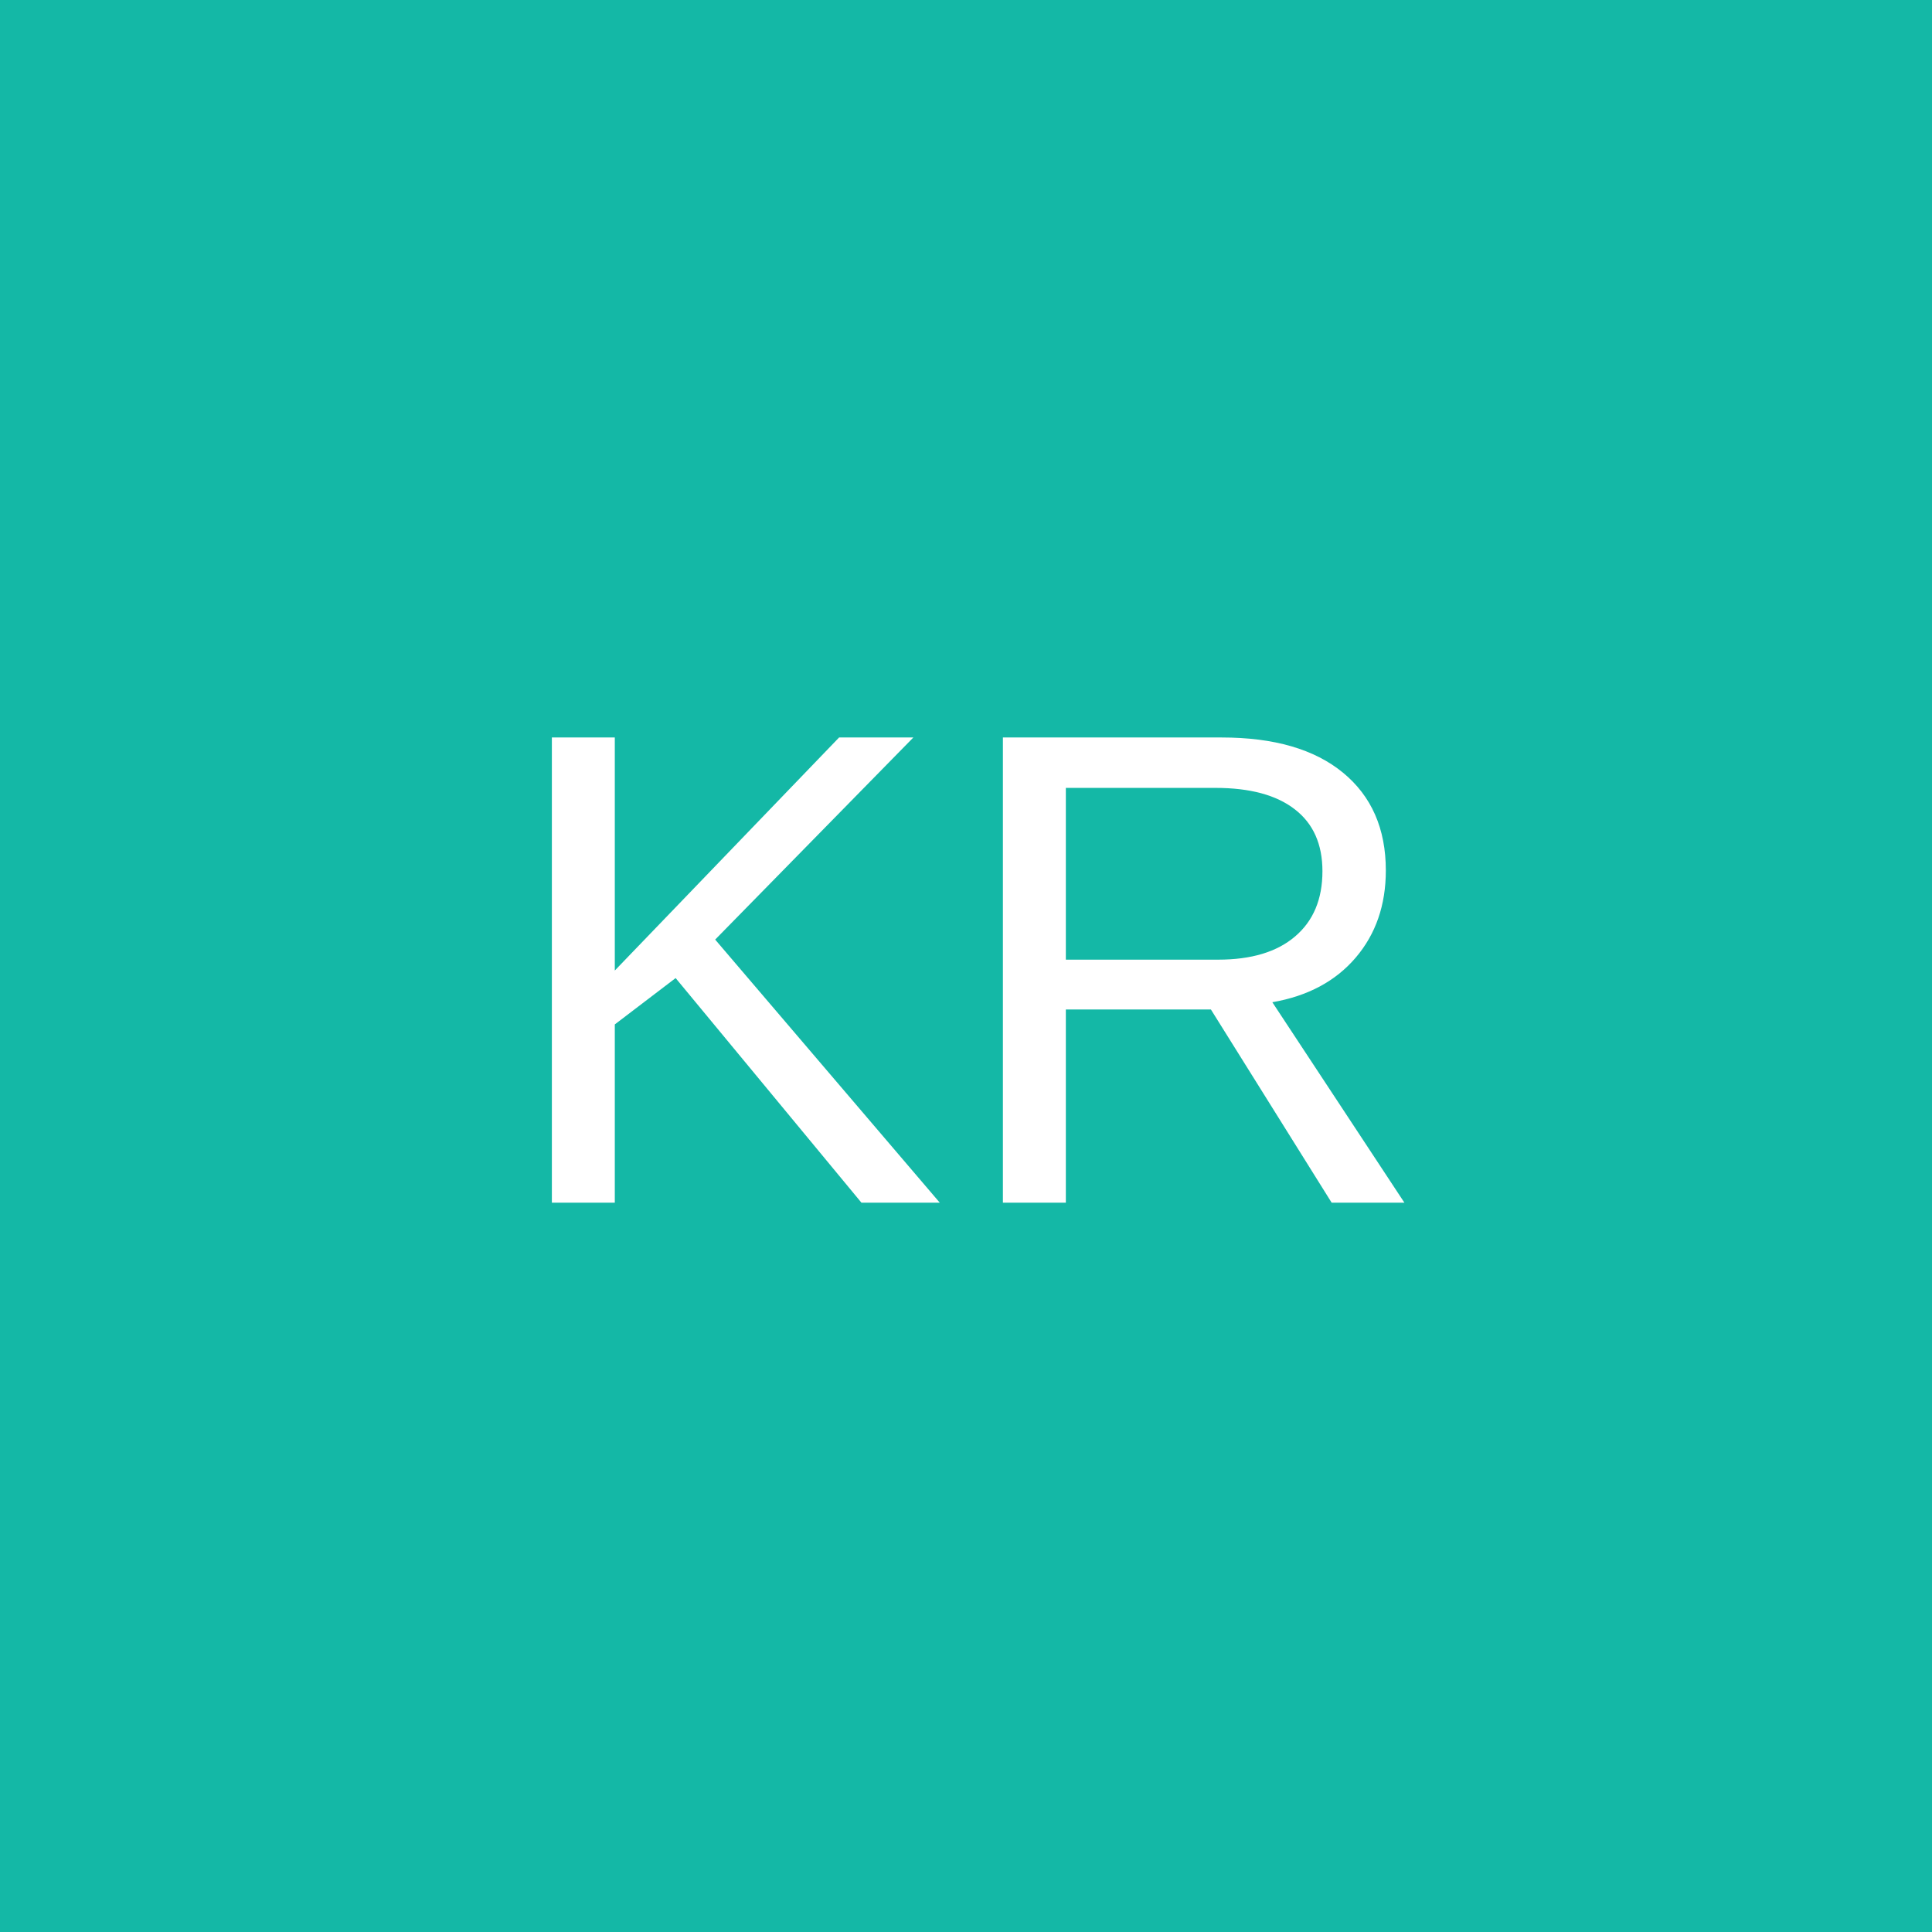
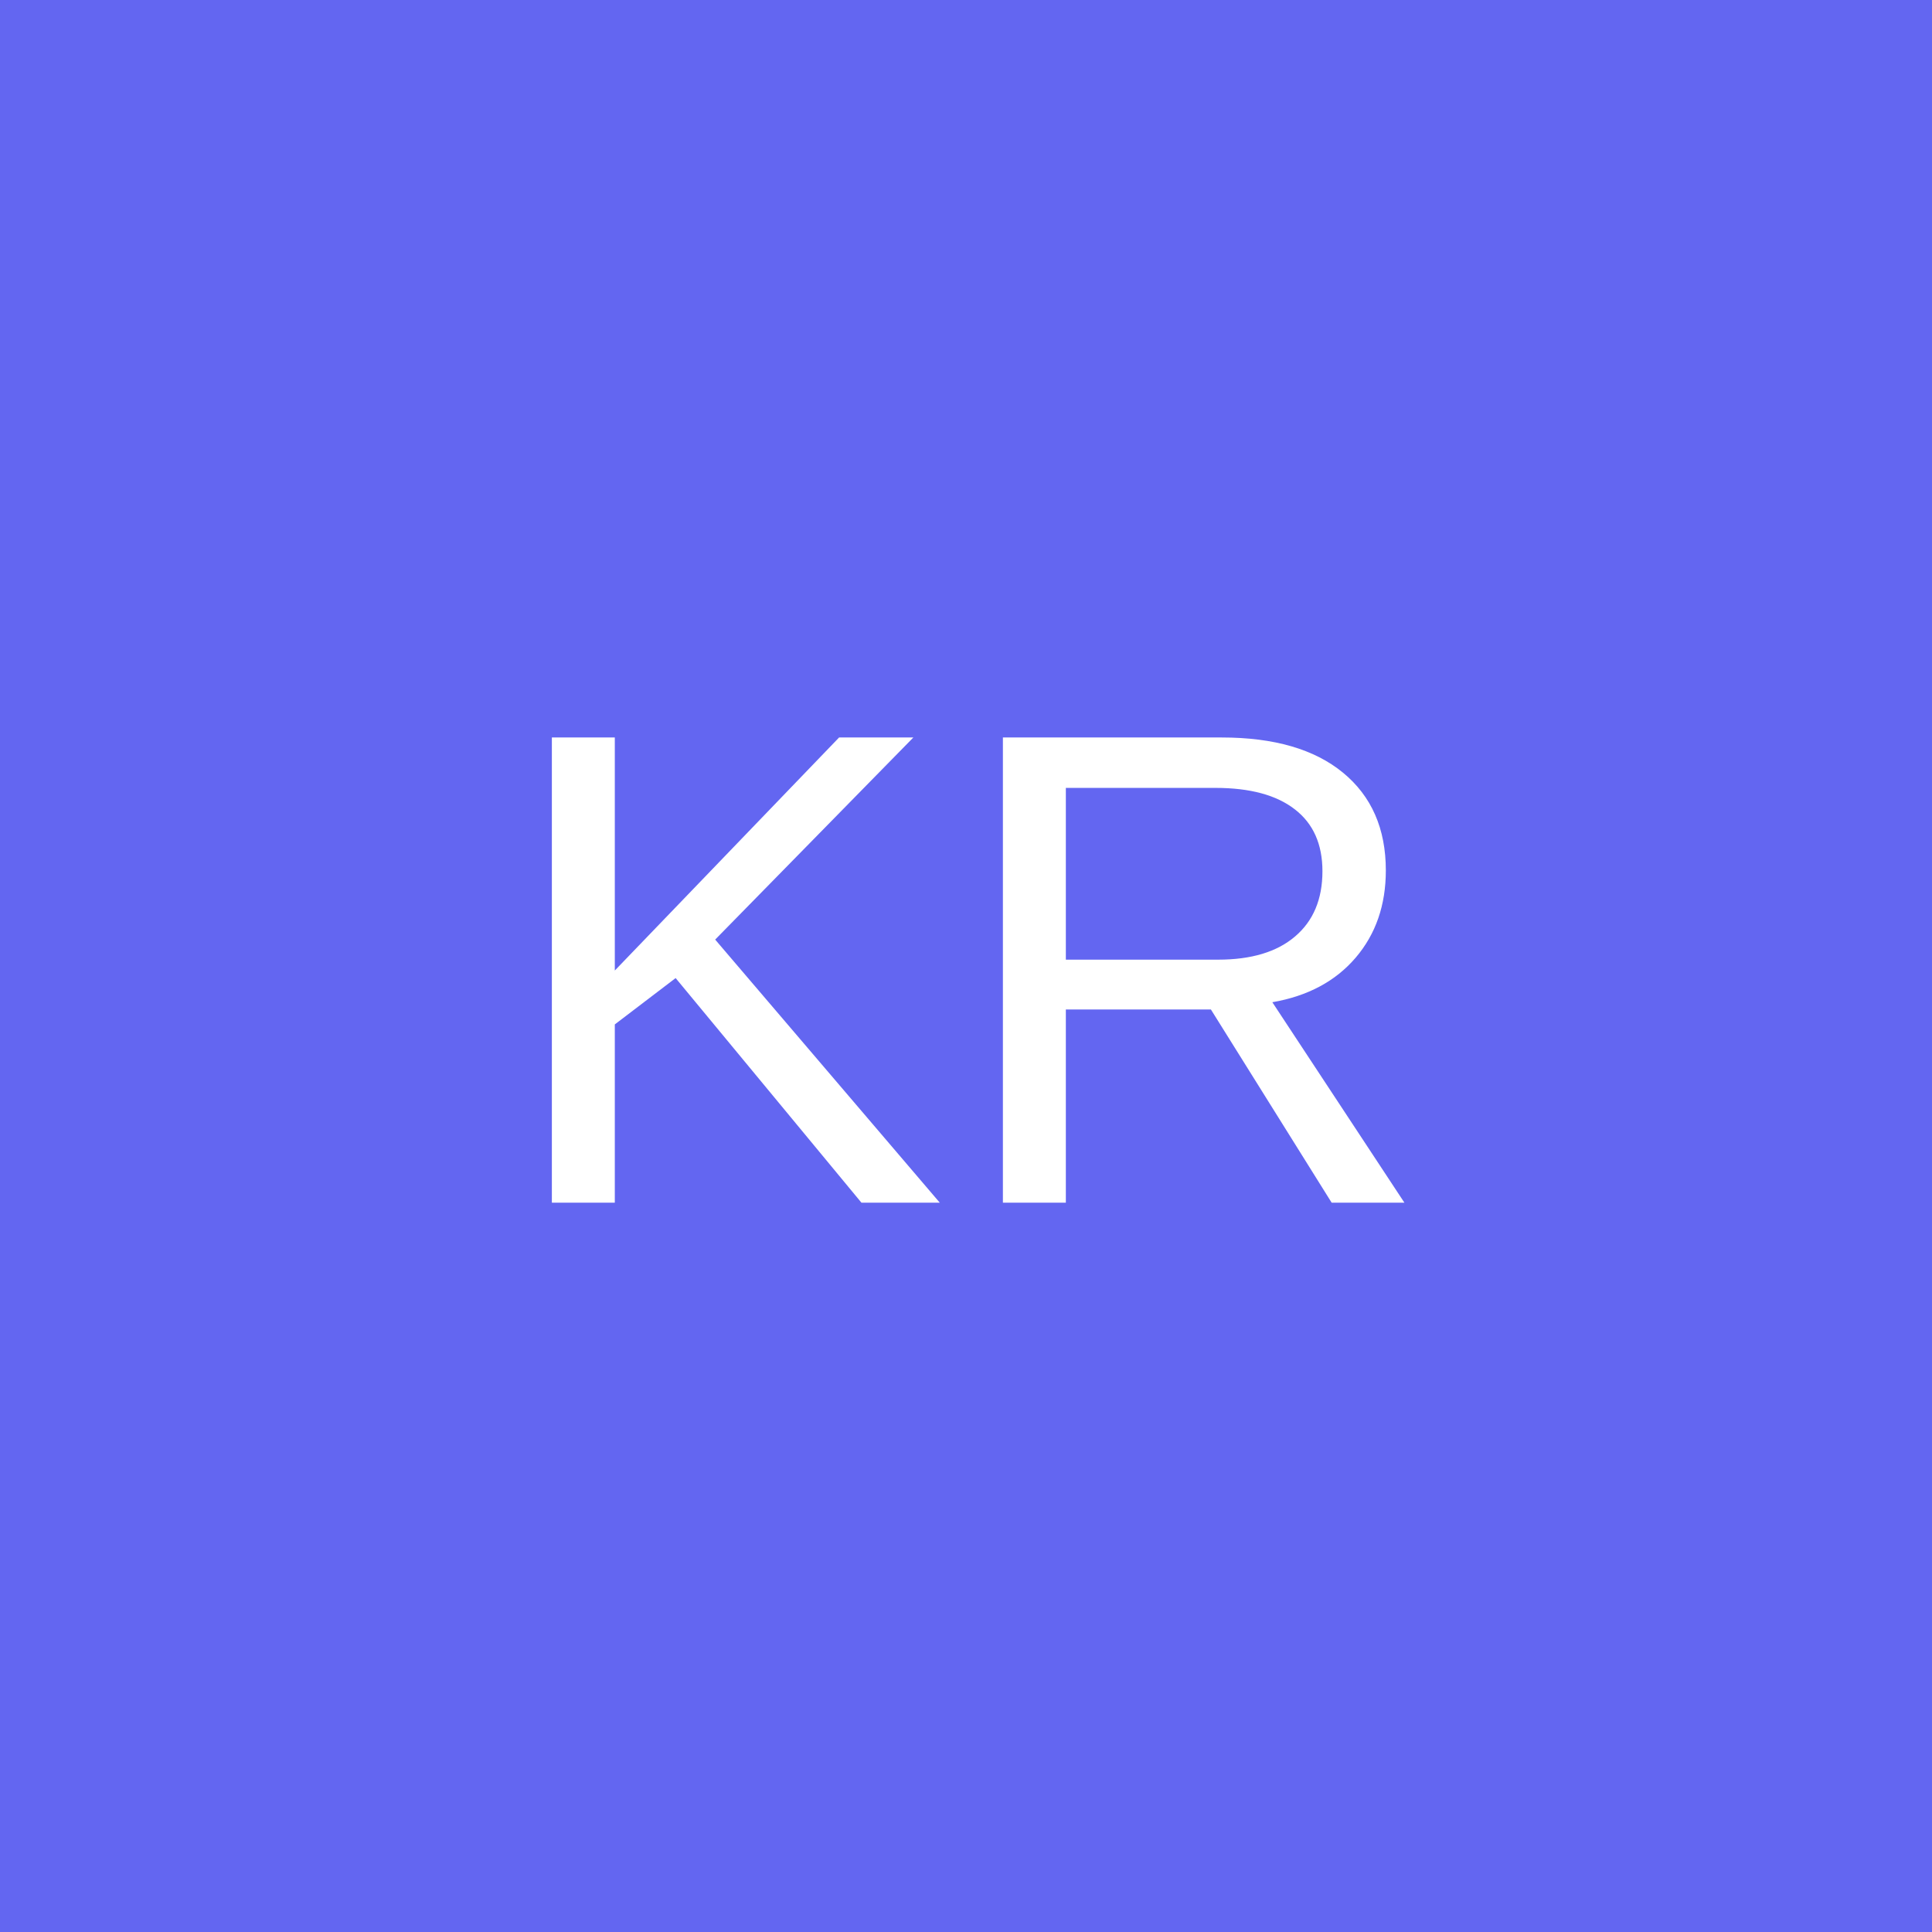
<svg xmlns="http://www.w3.org/2000/svg" width="200" height="200" viewBox="0 0 200 200">
-   <rect width="200" height="200" fill="#14b8a6" />
+   <rect width="200" height="200" fill="#6366f1" />
  <text x="50%" y="50%" font-family="Arial, Helvetica, sans-serif" font-size="70" fill="#ffffff" text-anchor="middle" dy=".35em">KR</text>
</svg>
